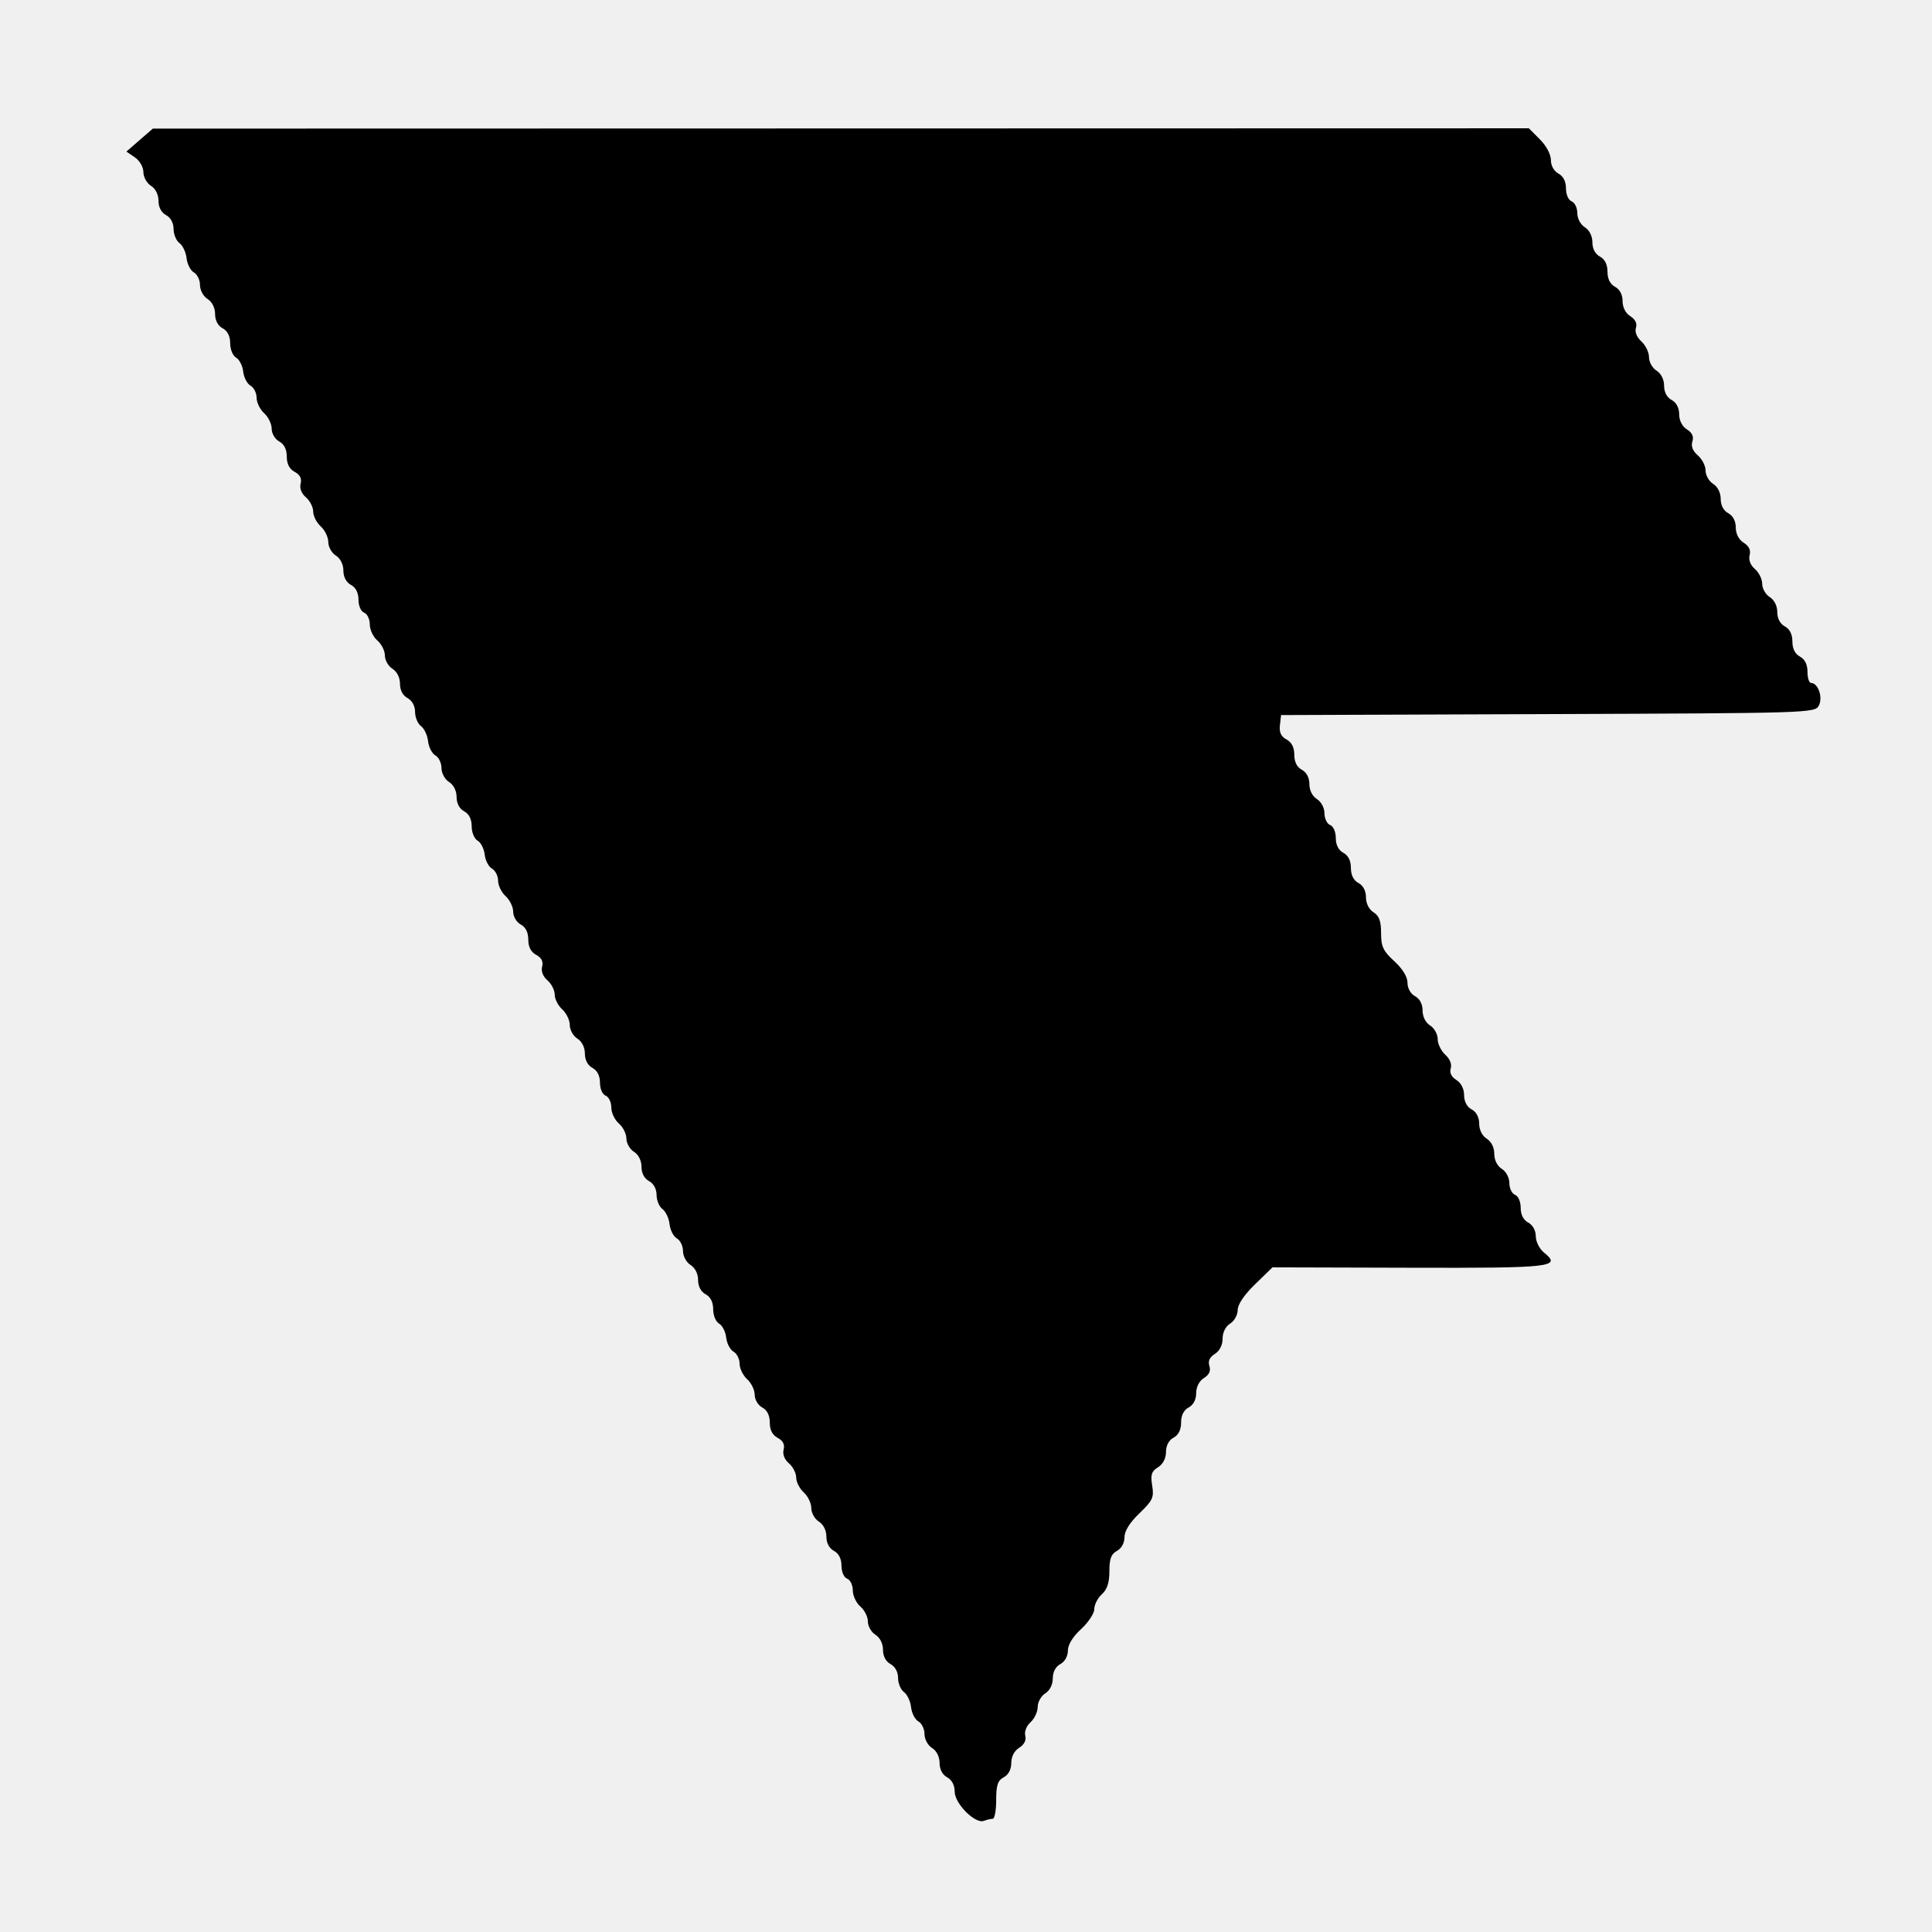
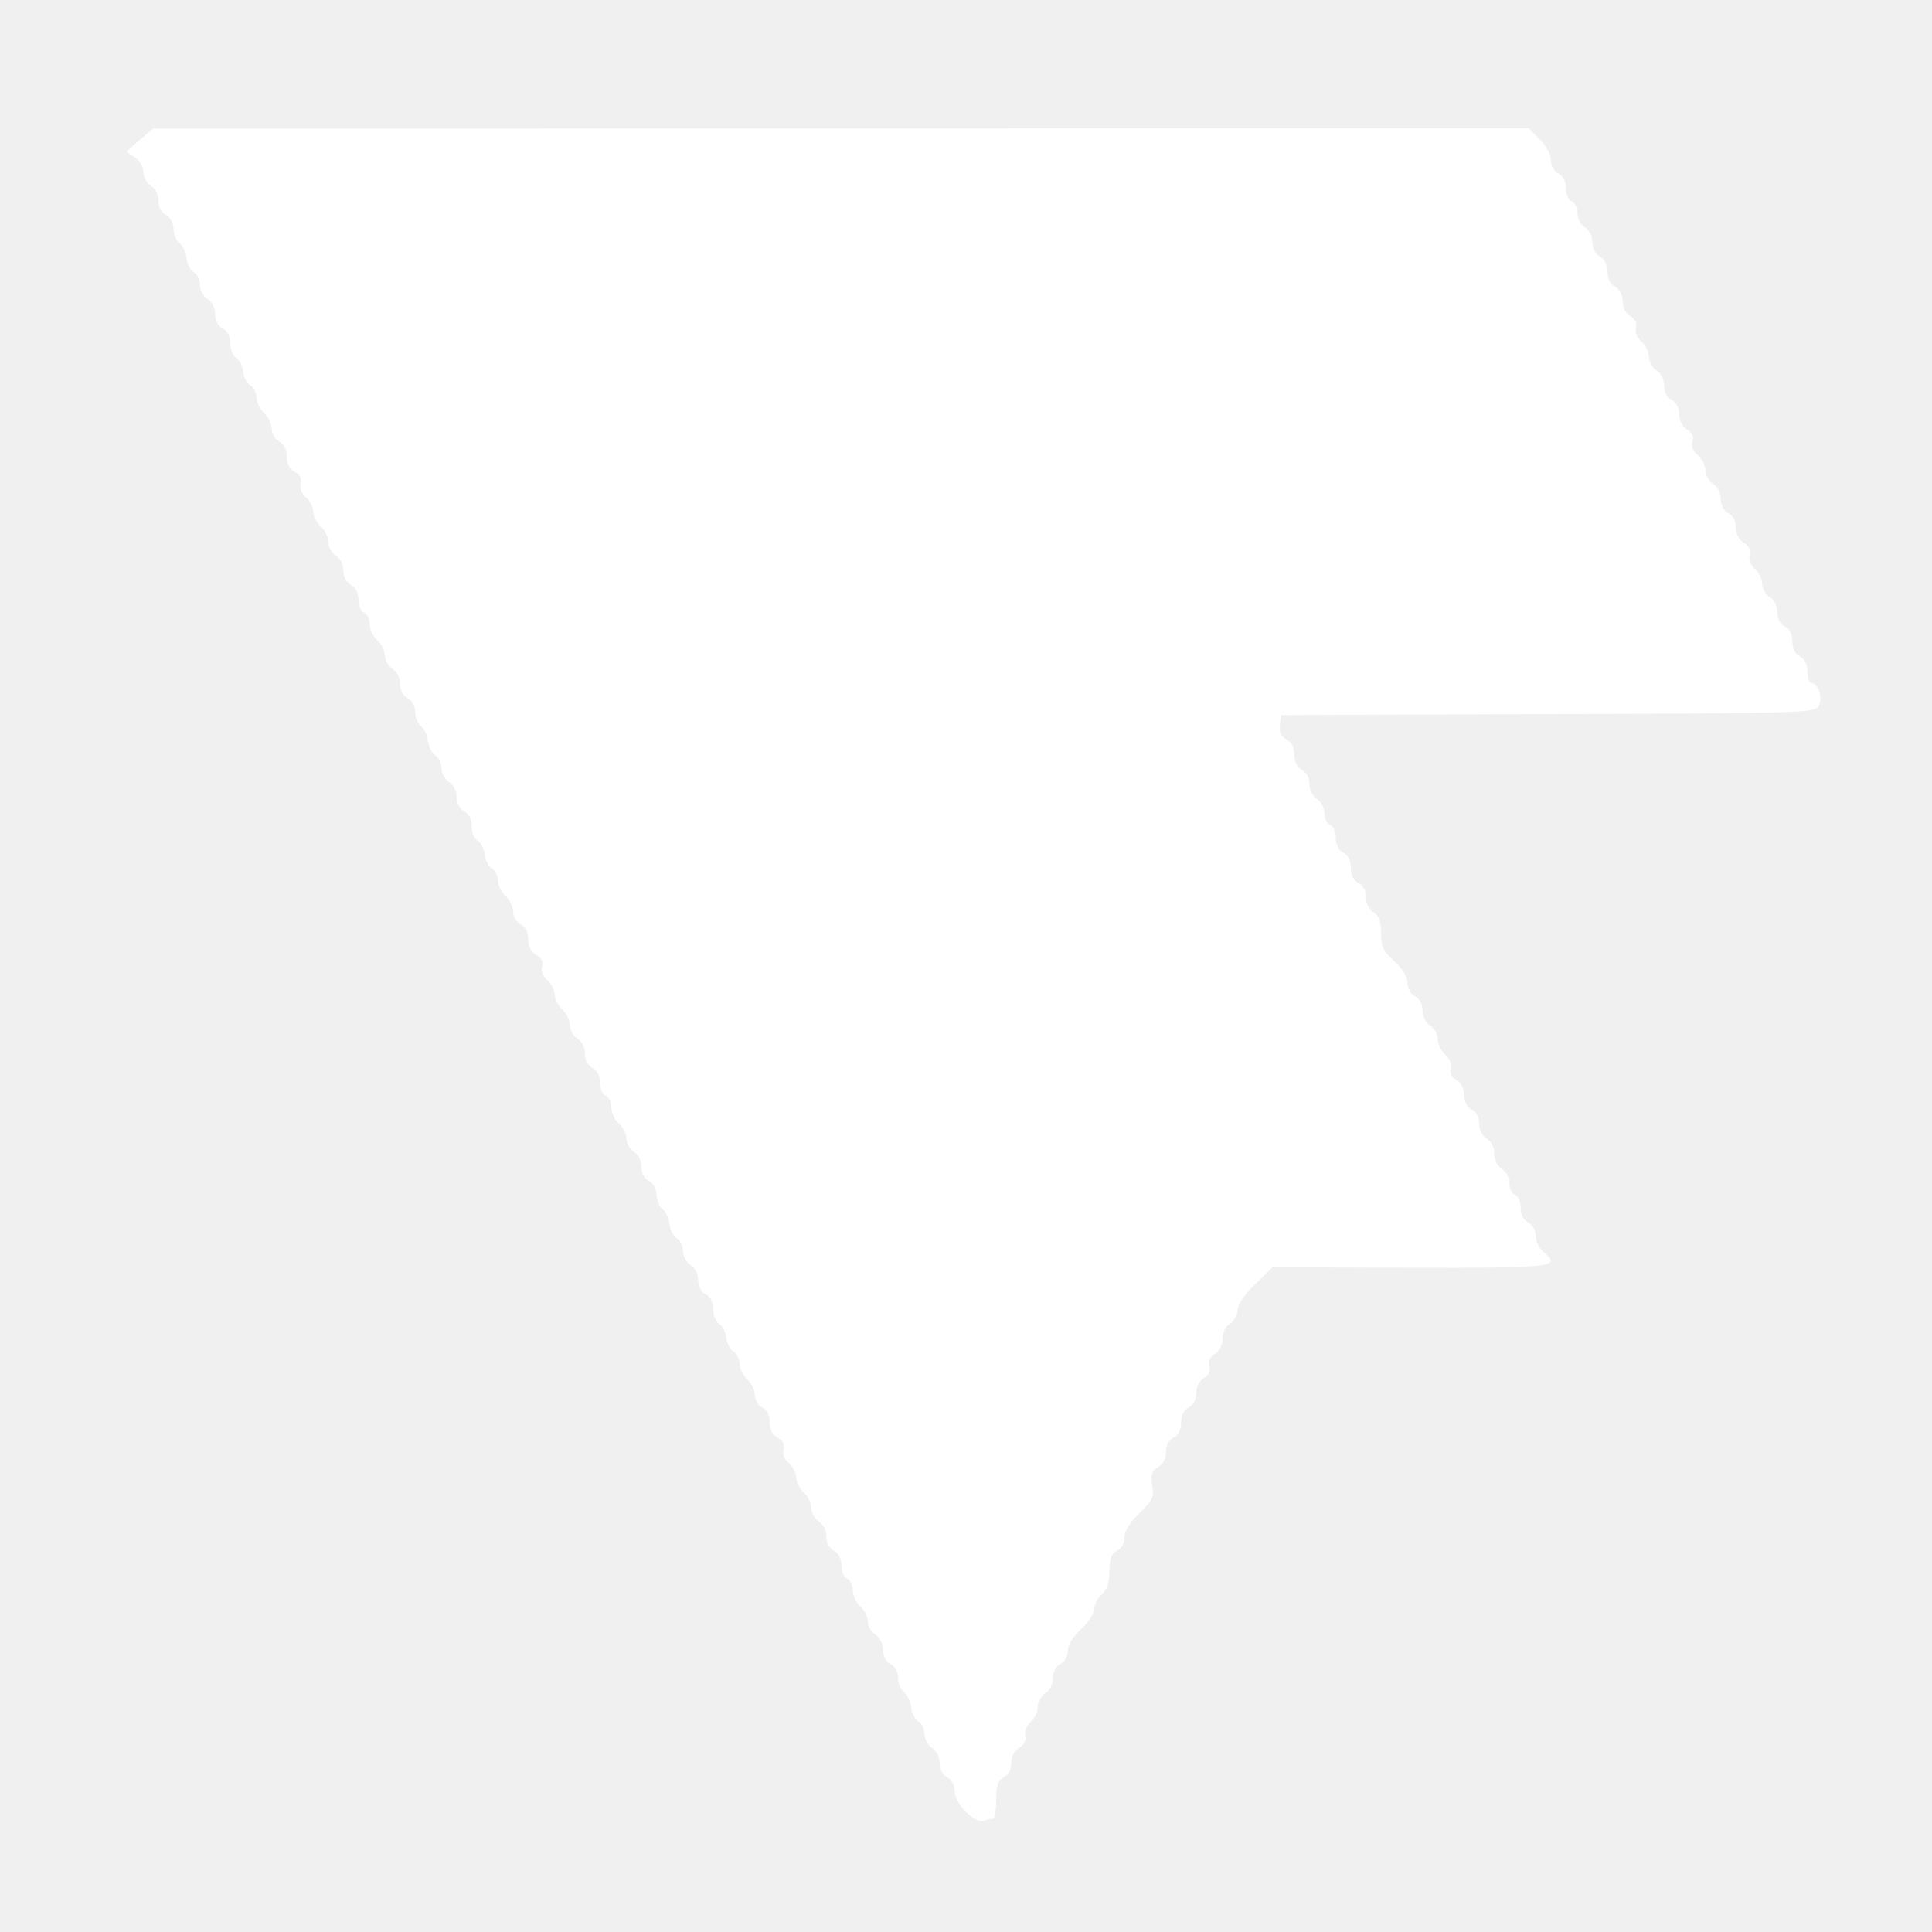
- <svg xmlns="http://www.w3.org/2000/svg" width="512" height="512" viewBox="0 0 512 512" version="1.1">
-   <path d="M 37 37.124 L 33.500 40.167 35.750 41.706 C 37.018 42.572, 38 44.279, 38 45.613 C 38 46.917, 38.900 48.545, 40 49.232 C 41.205 49.985, 42 51.564, 42 53.205 C 42 54.906, 42.751 56.332, 44 57 C 45.214 57.650, 46 59.094, 46 60.675 C 46 62.107, 46.704 63.794, 47.564 64.423 C 48.425 65.052, 49.270 66.853, 49.442 68.426 C 49.615 69.998, 50.486 71.692, 51.378 72.192 C 52.270 72.691, 53 74.198, 53 75.541 C 53 76.900, 53.887 78.537, 55 79.232 C 56.205 79.985, 57 81.564, 57 83.205 C 57 84.906, 57.751 86.332, 59 87 C 60.298 87.695, 61 89.094, 61 90.985 C 61 92.594, 61.703 94.294, 62.569 94.779 C 63.432 95.262, 64.277 96.923, 64.447 98.471 C 64.617 100.018, 65.486 101.692, 66.378 102.192 C 67.270 102.691, 68 104.132, 68 105.395 C 68 106.657, 68.900 108.505, 70 109.500 C 71.100 110.495, 72 112.349, 72 113.620 C 72 114.906, 72.886 116.404, 74 117 C 75.301 117.696, 76 119.094, 76 121 C 76 122.950, 76.700 124.304, 78.094 125.050 C 79.509 125.808, 80.020 126.816, 79.669 128.159 C 79.349 129.383, 79.889 130.780, 81.074 131.796 C 82.133 132.703, 83 134.400, 83 135.567 C 83 136.735, 83.900 138.505, 85 139.500 C 86.100 140.495, 87 142.361, 87 143.647 C 87 144.932, 87.900 146.545, 89 147.232 C 90.205 147.985, 91 149.564, 91 151.205 C 91 152.906, 91.751 154.332, 93 155 C 94.284 155.687, 95 157.094, 95 158.928 C 95 160.546, 95.651 162.036, 96.500 162.362 C 97.325 162.678, 98 164.081, 98 165.478 C 98 166.876, 98.900 168.790, 100 169.732 C 101.100 170.674, 102 172.466, 102 173.714 C 102 174.962, 102.900 176.545, 104 177.232 C 105.205 177.985, 106 179.564, 106 181.205 C 106 182.906, 106.751 184.332, 108 185 C 109.214 185.650, 110 187.094, 110 188.675 C 110 190.107, 110.704 191.794, 111.564 192.423 C 112.425 193.052, 113.270 194.853, 113.442 196.426 C 113.615 197.998, 114.486 199.692, 115.378 200.192 C 116.270 200.691, 117 202.198, 117 203.541 C 117 204.900, 117.887 206.537, 119 207.232 C 120.205 207.985, 121 209.564, 121 211.205 C 121 212.906, 121.751 214.332, 123 215 C 124.298 215.695, 125 217.094, 125 218.985 C 125 220.594, 125.703 222.294, 126.569 222.779 C 127.432 223.262, 128.277 224.923, 128.447 226.471 C 128.617 228.018, 129.486 229.692, 130.378 230.192 C 131.270 230.691, 132 232.132, 132 233.395 C 132 234.657, 132.900 236.505, 134 237.500 C 135.100 238.495, 136 240.349, 136 241.620 C 136 242.906, 136.886 244.404, 138 245 C 139.301 245.696, 140 247.094, 140 249 C 140 250.950, 140.700 252.304, 142.094 253.050 C 143.509 253.808, 144.020 254.816, 143.669 256.159 C 143.349 257.383, 143.889 258.780, 145.074 259.796 C 146.133 260.703, 147 262.400, 147 263.567 C 147 264.735, 147.900 266.505, 149 267.500 C 150.100 268.495, 151 270.361, 151 271.647 C 151 272.932, 151.900 274.545, 153 275.232 C 154.205 275.985, 155 277.564, 155 279.205 C 155 280.906, 155.751 282.332, 157 283 C 158.284 283.687, 159 285.094, 159 286.928 C 159 288.546, 159.651 290.036, 160.500 290.362 C 161.325 290.678, 162 292.081, 162 293.478 C 162 294.876, 162.900 296.790, 164 297.732 C 165.100 298.674, 166 300.466, 166 301.714 C 166 302.962, 166.900 304.545, 168 305.232 C 169.205 305.985, 170 307.564, 170 309.205 C 170 310.906, 170.751 312.332, 172 313 C 173.214 313.650, 174 315.094, 174 316.675 C 174 318.107, 174.704 319.794, 175.564 320.423 C 176.425 321.052, 177.270 322.853, 177.442 324.426 C 177.615 325.998, 178.486 327.692, 179.378 328.192 C 180.270 328.691, 181 330.198, 181 331.541 C 181 332.900, 181.887 334.537, 183 335.232 C 184.205 335.985, 185 337.564, 185 339.205 C 185 340.906, 185.751 342.332, 187 343 C 188.298 343.695, 189 345.094, 189 346.985 C 189 348.594, 189.703 350.294, 190.569 350.779 C 191.432 351.262, 192.277 352.923, 192.447 354.471 C 192.617 356.018, 193.486 357.692, 194.378 358.192 C 195.270 358.691, 196 360.132, 196 361.395 C 196 362.657, 196.900 364.505, 198 365.500 C 199.100 366.495, 200 368.349, 200 369.620 C 200 370.906, 200.886 372.404, 202 373 C 203.301 373.696, 204 375.094, 204 377 C 204 378.950, 204.700 380.304, 206.094 381.050 C 207.509 381.808, 208.020 382.816, 207.669 384.159 C 207.349 385.383, 207.889 386.780, 209.074 387.796 C 210.133 388.703, 211 390.400, 211 391.567 C 211 392.735, 211.900 394.505, 213 395.500 C 214.100 396.495, 215 398.361, 215 399.647 C 215 400.932, 215.900 402.545, 217 403.232 C 218.205 403.985, 219 405.564, 219 407.205 C 219 408.906, 219.751 410.332, 221 411 C 222.284 411.687, 223 413.094, 223 414.928 C 223 416.546, 223.651 418.036, 224.500 418.362 C 225.325 418.678, 226 420.081, 226 421.478 C 226 422.876, 226.900 424.790, 228 425.732 C 229.100 426.674, 230 428.466, 230 429.714 C 230 430.962, 230.900 432.545, 232 433.232 C 233.205 433.985, 234 435.564, 234 437.205 C 234 438.906, 234.751 440.332, 236 441 C 237.214 441.650, 238 443.094, 238 444.675 C 238 446.107, 238.704 447.794, 239.564 448.423 C 240.425 449.052, 241.270 450.853, 241.442 452.426 C 241.615 453.998, 242.486 455.692, 243.378 456.192 C 244.270 456.691, 245 458.198, 245 459.541 C 245 460.900, 245.887 462.537, 247 463.232 C 248.205 463.985, 249 465.564, 249 467.205 C 249 468.906, 249.751 470.332, 251 471 C 252.254 471.671, 253 473.094, 253 474.812 C 253 477.979, 258.449 483.426, 260.738 482.547 C 261.522 482.246, 262.577 482, 263.082 482 C 263.587 482, 264 479.766, 264 477.035 C 264 473.094, 264.412 471.850, 266 471 C 267.249 470.332, 268 468.906, 268 467.205 C 268 465.522, 268.801 463.981, 270.098 463.171 C 271.430 462.339, 272.018 461.176, 271.707 459.987 C 271.425 458.910, 272.022 457.386, 273.108 456.402 C 274.149 455.460, 275 453.639, 275 452.353 C 275 451.068, 275.900 449.455, 277 448.768 C 278.205 448.015, 279 446.436, 279 444.795 C 279 443.094, 279.751 441.668, 281 441 C 282.180 440.369, 283 438.906, 283 437.434 C 283 435.860, 284.293 433.752, 286.500 431.726 C 288.425 429.959, 290 427.568, 290 426.412 C 290 425.256, 290.900 423.495, 292 422.500 C 293.411 421.223, 294 419.420, 294 416.380 C 294 413.094, 294.475 411.816, 296 411 C 297.195 410.360, 298 408.906, 298 407.386 C 298 405.731, 299.381 403.516, 301.957 401.042 C 305.484 397.652, 305.851 396.857, 305.339 393.702 C 304.871 390.815, 305.155 389.920, 306.882 388.841 C 308.197 388.020, 309 386.486, 309 384.795 C 309 383.094, 309.751 381.668, 311 381 C 312.301 380.304, 313 378.906, 313 377 C 313 375.094, 313.699 373.696, 315 373 C 316.249 372.332, 317 370.906, 317 369.205 C 317 367.540, 317.799 365.982, 319.054 365.198 C 320.444 364.330, 320.911 363.296, 320.500 362 C 320.089 360.704, 320.556 359.670, 321.946 358.802 C 323.209 358.013, 324 356.460, 324 354.768 C 324 353.100, 324.787 351.525, 326 350.768 C 327.100 350.081, 328 348.462, 328 347.170 C 328 345.693, 329.710 343.159, 332.610 340.342 L 337.219 335.862 373.531 335.963 C 411.524 336.069, 413.936 335.796, 409.159 331.928 C 407.967 330.962, 407 329.036, 407 327.625 C 407 326.094, 406.199 324.642, 405 324 C 403.716 323.313, 403 321.906, 403 320.072 C 403 318.454, 402.349 316.964, 401.500 316.638 C 400.675 316.322, 400 314.927, 400 313.540 C 400 312.100, 399.141 310.481, 398 309.768 C 396.787 309.011, 396 307.436, 396 305.768 C 396 304.100, 395.213 302.525, 394 301.768 C 392.795 301.015, 392 299.436, 392 297.795 C 392 296.094, 391.249 294.668, 390 294 C 388.751 293.332, 388 291.906, 388 290.205 C 388 288.540, 387.201 286.982, 385.946 286.198 C 384.624 285.373, 384.095 284.277, 384.460 283.126 C 384.805 282.040, 384.236 280.619, 383.014 279.513 C 381.906 278.510, 381 276.639, 381 275.353 C 381 274.068, 380.100 272.455, 379 271.768 C 377.795 271.015, 377 269.436, 377 267.795 C 377 266.094, 376.249 264.668, 375 264 C 373.820 263.369, 373 261.906, 373 260.434 C 373 258.860, 371.707 256.752, 369.500 254.726 C 366.553 252.022, 366 250.842, 366 247.265 C 366 244.100, 365.490 242.699, 364 241.768 C 362.795 241.015, 362 239.436, 362 237.795 C 362 236.094, 361.249 234.668, 360 234 C 358.699 233.304, 358 231.906, 358 230 C 358 228.094, 357.301 226.696, 356 226 C 354.716 225.313, 354 223.906, 354 222.072 C 354 220.454, 353.349 218.964, 352.500 218.638 C 351.675 218.322, 351 216.927, 351 215.540 C 351 214.100, 350.141 212.481, 349 211.768 C 347.795 211.015, 347 209.436, 347 207.795 C 347 206.094, 346.249 204.668, 345 204 C 343.699 203.304, 343 201.906, 343 200 C 343 198.065, 342.300 196.696, 340.940 195.968 C 339.489 195.191, 338.972 194.073, 339.190 192.183 L 339.500 189.500 410.218 189.243 C 479.700 188.991, 480.955 188.952, 482.004 186.993 C 483.142 184.866, 481.827 181, 479.965 181 C 479.434 181, 479 179.666, 479 178.035 C 479 176.094, 478.310 174.701, 477 174 C 475.699 173.304, 475 171.906, 475 170 C 475 168.094, 474.301 166.696, 473 166 C 471.751 165.332, 471 163.906, 471 162.205 C 471 160.564, 470.205 158.985, 469 158.232 C 467.900 157.545, 467 155.962, 467 154.714 C 467 153.466, 466.133 151.703, 465.074 150.796 C 463.881 149.774, 463.348 148.385, 463.673 147.143 C 464.022 145.807, 463.498 144.703, 462.098 143.829 C 460.801 143.019, 460 141.478, 460 139.795 C 460 138.094, 459.249 136.668, 458 136 C 456.751 135.332, 456 133.906, 456 132.205 C 456 130.564, 455.205 128.985, 454 128.232 C 452.900 127.545, 452 125.962, 452 124.714 C 452 123.466, 451.075 121.653, 449.945 120.685 C 448.603 119.536, 448.101 118.257, 448.499 117.005 C 448.912 115.703, 448.446 114.671, 447.054 113.802 C 445.799 113.018, 445 111.460, 445 109.795 C 445 108.094, 444.249 106.668, 443 106 C 441.751 105.332, 441 103.906, 441 102.205 C 441 100.564, 440.205 98.985, 439 98.232 C 437.900 97.545, 437 95.932, 437 94.647 C 437 93.361, 436.094 91.490, 434.986 90.487 C 433.764 89.381, 433.195 87.960, 433.540 86.874 C 433.905 85.723, 433.376 84.627, 432.054 83.802 C 430.799 83.018, 430 81.460, 430 79.795 C 430 78.094, 429.249 76.668, 428 76 C 426.699 75.304, 426 73.906, 426 72 C 426 70.094, 425.301 68.696, 424 68 C 422.751 67.332, 422 65.906, 422 64.205 C 422 62.564, 421.205 60.985, 420 60.232 C 418.859 59.519, 418 57.900, 418 56.460 C 418 55.073, 417.325 53.678, 416.500 53.362 C 415.651 53.036, 415 51.546, 415 49.928 C 415 48.094, 414.284 46.687, 413 46 C 411.805 45.361, 411 43.906, 411 42.388 C 411 40.912, 409.774 38.620, 408.077 36.923 L 405.154 34 222.827 34.041 L 40.500 34.081 37 37.124" stroke="none" fill="black" fill-rule="evenodd" />
+ <svg xmlns="http://www.w3.org/2000/svg" viewBox="0 0 512 512">
+   <path d="M 37 37.124 L 33.500 40.167 35.750 41.706 C 37.018 42.572, 38 44.279, 38 45.613 C 38 46.917, 38.900 48.545, 40 49.232 C 41.205 49.985, 42 51.564, 42 53.205 C 42 54.906, 42.751 56.332, 44 57 C 45.214 57.650, 46 59.094, 46 60.675 C 46 62.107, 46.704 63.794, 47.564 64.423 C 48.425 65.052, 49.270 66.853, 49.442 68.426 C 49.615 69.998, 50.486 71.692, 51.378 72.192 C 52.270 72.691, 53 74.198, 53 75.541 C 53 76.900, 53.887 78.537, 55 79.232 C 56.205 79.985, 57 81.564, 57 83.205 C 57 84.906, 57.751 86.332, 59 87 C 60.298 87.695, 61 89.094, 61 90.985 C 61 92.594, 61.703 94.294, 62.569 94.779 C 63.432 95.262, 64.277 96.923, 64.447 98.471 C 64.617 100.018, 65.486 101.692, 66.378 102.192 C 67.270 102.691, 68 104.132, 68 105.395 C 68 106.657, 68.900 108.505, 70 109.500 C 71.100 110.495, 72 112.349, 72 113.620 C 72 114.906, 72.886 116.404, 74 117 C 75.301 117.696, 76 119.094, 76 121 C 76 122.950, 76.700 124.304, 78.094 125.050 C 79.509 125.808, 80.020 126.816, 79.669 128.159 C 79.349 129.383, 79.889 130.780, 81.074 131.796 C 82.133 132.703, 83 134.400, 83 135.567 C 83 136.735, 83.900 138.505, 85 139.500 C 86.100 140.495, 87 142.361, 87 143.647 C 87 144.932, 87.900 146.545, 89 147.232 C 90.205 147.985, 91 149.564, 91 151.205 C 91 152.906, 91.751 154.332, 93 155 C 94.284 155.687, 95 157.094, 95 158.928 C 95 160.546, 95.651 162.036, 96.500 162.362 C 97.325 162.678, 98 164.081, 98 165.478 C 98 166.876, 98.900 168.790, 100 169.732 C 101.100 170.674, 102 172.466, 102 173.714 C 102 174.962, 102.900 176.545, 104 177.232 C 105.205 177.985, 106 179.564, 106 181.205 C 106 182.906, 106.751 184.332, 108 185 C 109.214 185.650, 110 187.094, 110 188.675 C 110 190.107, 110.704 191.794, 111.564 192.423 C 112.425 193.052, 113.270 194.853, 113.442 196.426 C 113.615 197.998, 114.486 199.692, 115.378 200.192 C 116.270 200.691, 117 202.198, 117 203.541 C 117 204.900, 117.887 206.537, 119 207.232 C 120.205 207.985, 121 209.564, 121 211.205 C 121 212.906, 121.751 214.332, 123 215 C 124.298 215.695, 125 217.094, 125 218.985 C 125 220.594, 125.703 222.294, 126.569 222.779 C 127.432 223.262, 128.277 224.923, 128.447 226.471 C 128.617 228.018, 129.486 229.692, 130.378 230.192 C 131.270 230.691, 132 232.132, 132 233.395 C 132 234.657, 132.900 236.505, 134 237.500 C 135.100 238.495, 136 240.349, 136 241.620 C 136 242.906, 136.886 244.404, 138 245 C 139.301 245.696, 140 247.094, 140 249 C 140 250.950, 140.700 252.304, 142.094 253.050 C 143.509 253.808, 144.020 254.816, 143.669 256.159 C 143.349 257.383, 143.889 258.780, 145.074 259.796 C 146.133 260.703, 147 262.400, 147 263.567 C 147 264.735, 147.900 266.505, 149 267.500 C 150.100 268.495, 151 270.361, 151 271.647 C 151 272.932, 151.900 274.545, 153 275.232 C 154.205 275.985, 155 277.564, 155 279.205 C 155 280.906, 155.751 282.332, 157 283 C 158.284 283.687, 159 285.094, 159 286.928 C 159 288.546, 159.651 290.036, 160.500 290.362 C 161.325 290.678, 162 292.081, 162 293.478 C 162 294.876, 162.900 296.790, 164 297.732 C 165.100 298.674, 166 300.466, 166 301.714 C 166 302.962, 166.900 304.545, 168 305.232 C 169.205 305.985, 170 307.564, 170 309.205 C 170 310.906, 170.751 312.332, 172 313 C 173.214 313.650, 174 315.094, 174 316.675 C 174 318.107, 174.704 319.794, 175.564 320.423 C 176.425 321.052, 177.270 322.853, 177.442 324.426 C 177.615 325.998, 178.486 327.692, 179.378 328.192 C 180.270 328.691, 181 330.198, 181 331.541 C 181 332.900, 181.887 334.537, 183 335.232 C 184.205 335.985, 185 337.564, 185 339.205 C 185 340.906, 185.751 342.332, 187 343 C 188.298 343.695, 189 345.094, 189 346.985 C 189 348.594, 189.703 350.294, 190.569 350.779 C 191.432 351.262, 192.277 352.923, 192.447 354.471 C 192.617 356.018, 193.486 357.692, 194.378 358.192 C 195.270 358.691, 196 360.132, 196 361.395 C 196 362.657, 196.900 364.505, 198 365.500 C 199.100 366.495, 200 368.349, 200 369.620 C 200 370.906, 200.886 372.404, 202 373 C 203.301 373.696, 204 375.094, 204 377 C 204 378.950, 204.700 380.304, 206.094 381.050 C 207.509 381.808, 208.020 382.816, 207.669 384.159 C 207.349 385.383, 207.889 386.780, 209.074 387.796 C 210.133 388.703, 211 390.400, 211 391.567 C 211 392.735, 211.900 394.505, 213 395.500 C 214.100 396.495, 215 398.361, 215 399.647 C 215 400.932, 215.900 402.545, 217 403.232 C 218.205 403.985, 219 405.564, 219 407.205 C 219 408.906, 219.751 410.332, 221 411 C 222.284 411.687, 223 413.094, 223 414.928 C 223 416.546, 223.651 418.036, 224.500 418.362 C 225.325 418.678, 226 420.081, 226 421.478 C 226 422.876, 226.900 424.790, 228 425.732 C 229.100 426.674, 230 428.466, 230 429.714 C 230 430.962, 230.900 432.545, 232 433.232 C 233.205 433.985, 234 435.564, 234 437.205 C 234 438.906, 234.751 440.332, 236 441 C 237.214 441.650, 238 443.094, 238 444.675 C 238 446.107, 238.704 447.794, 239.564 448.423 C 240.425 449.052, 241.270 450.853, 241.442 452.426 C 241.615 453.998, 242.486 455.692, 243.378 456.192 C 244.270 456.691, 245 458.198, 245 459.541 C 245 460.900, 245.887 462.537, 247 463.232 C 248.205 463.985, 249 465.564, 249 467.205 C 249 468.906, 249.751 470.332, 251 471 C 252.254 471.671, 253 473.094, 253 474.812 C 253 477.979, 258.449 483.426, 260.738 482.547 C 261.522 482.246, 262.577 482, 263.082 482 C 263.587 482, 264 479.766, 264 477.035 C 264 473.094, 264.412 471.850, 266 471 C 267.249 470.332, 268 468.906, 268 467.205 C 268 465.522, 268.801 463.981, 270.098 463.171 C 271.430 462.339, 272.018 461.176, 271.707 459.987 C 271.425 458.910, 272.022 457.386, 273.108 456.402 C 274.149 455.460, 275 453.639, 275 452.353 C 275 451.068, 275.900 449.455, 277 448.768 C 278.205 448.015, 279 446.436, 279 444.795 C 279 443.094, 279.751 441.668, 281 441 C 282.180 440.369, 283 438.906, 283 437.434 C 283 435.860, 284.293 433.752, 286.500 431.726 C 288.425 429.959, 290 427.568, 290 426.412 C 290 425.256, 290.900 423.495, 292 422.500 C 293.411 421.223, 294 419.420, 294 416.380 C 294 413.094, 294.475 411.816, 296 411 C 297.195 410.360, 298 408.906, 298 407.386 C 298 405.731, 299.381 403.516, 301.957 401.042 C 305.484 397.652, 305.851 396.857, 305.339 393.702 C 304.871 390.815, 305.155 389.920, 306.882 388.841 C 308.197 388.020, 309 386.486, 309 384.795 C 309 383.094, 309.751 381.668, 311 381 C 312.301 380.304, 313 378.906, 313 377 C 313 375.094, 313.699 373.696, 315 373 C 316.249 372.332, 317 370.906, 317 369.205 C 317 367.540, 317.799 365.982, 319.054 365.198 C 320.444 364.330, 320.911 363.296, 320.500 362 C 320.089 360.704, 320.556 359.670, 321.946 358.802 C 323.209 358.013, 324 356.460, 324 354.768 C 324 353.100, 324.787 351.525, 326 350.768 C 327.100 350.081, 328 348.462, 328 347.170 C 328 345.693, 329.710 343.159, 332.610 340.342 L 337.219 335.862 373.531 335.963 C 411.524 336.069, 413.936 335.796, 409.159 331.928 C 407.967 330.962, 407 329.036, 407 327.625 C 407 326.094, 406.199 324.642, 405 324 C 403.716 323.313, 403 321.906, 403 320.072 C 403 318.454, 402.349 316.964, 401.500 316.638 C 400.675 316.322, 400 314.927, 400 313.540 C 400 312.100, 399.141 310.481, 398 309.768 C 396.787 309.011, 396 307.436, 396 305.768 C 396 304.100, 395.213 302.525, 394 301.768 C 392.795 301.015, 392 299.436, 392 297.795 C 392 296.094, 391.249 294.668, 390 294 C 388.751 293.332, 388 291.906, 388 290.205 C 388 288.540, 387.201 286.982, 385.946 286.198 C 384.624 285.373, 384.095 284.277, 384.460 283.126 C 384.805 282.040, 384.236 280.619, 383.014 279.513 C 381.906 278.510, 381 276.639, 381 275.353 C 381 274.068, 380.100 272.455, 379 271.768 C 377.795 271.015, 377 269.436, 377 267.795 C 377 266.094, 376.249 264.668, 375 264 C 373.820 263.369, 373 261.906, 373 260.434 C 373 258.860, 371.707 256.752, 369.500 254.726 C 366.553 252.022, 366 250.842, 366 247.265 C 366 244.100, 365.490 242.699, 364 241.768 C 362.795 241.015, 362 239.436, 362 237.795 C 362 236.094, 361.249 234.668, 360 234 C 358.699 233.304, 358 231.906, 358 230 C 358 228.094, 357.301 226.696, 356 226 C 354.716 225.313, 354 223.906, 354 222.072 C 354 220.454, 353.349 218.964, 352.500 218.638 C 351.675 218.322, 351 216.927, 351 215.540 C 351 214.100, 350.141 212.481, 349 211.768 C 347.795 211.015, 347 209.436, 347 207.795 C 347 206.094, 346.249 204.668, 345 204 C 343.699 203.304, 343 201.906, 343 200 C 343 198.065, 342.300 196.696, 340.940 195.968 C 339.489 195.191, 338.972 194.073, 339.190 192.183 L 339.500 189.500 410.218 189.243 C 479.700 188.991, 480.955 188.952, 482.004 186.993 C 483.142 184.866, 481.827 181, 479.965 181 C 479.434 181, 479 179.666, 479 178.035 C 479 176.094, 478.310 174.701, 477 174 C 475.699 173.304, 475 171.906, 475 170 C 475 168.094, 474.301 166.696, 473 166 C 471.751 165.332, 471 163.906, 471 162.205 C 471 160.564, 470.205 158.985, 469 158.232 C 467.900 157.545, 467 155.962, 467 154.714 C 467 153.466, 466.133 151.703, 465.074 150.796 C 463.881 149.774, 463.348 148.385, 463.673 147.143 C 464.022 145.807, 463.498 144.703, 462.098 143.829 C 460.801 143.019, 460 141.478, 460 139.795 C 460 138.094, 459.249 136.668, 458 136 C 456.751 135.332, 456 133.906, 456 132.205 C 456 130.564, 455.205 128.985, 454 128.232 C 452.900 127.545, 452 125.962, 452 124.714 C 452 123.466, 451.075 121.653, 449.945 120.685 C 448.603 119.536, 448.101 118.257, 448.499 117.005 C 448.912 115.703, 448.446 114.671, 447.054 113.802 C 445.799 113.018, 445 111.460, 445 109.795 C 445 108.094, 444.249 106.668, 443 106 C 441.751 105.332, 441 103.906, 441 102.205 C 441 100.564, 440.205 98.985, 439 98.232 C 437.900 97.545, 437 95.932, 437 94.647 C 437 93.361, 436.094 91.490, 434.986 90.487 C 433.764 89.381, 433.195 87.960, 433.540 86.874 C 433.905 85.723, 433.376 84.627, 432.054 83.802 C 430.799 83.018, 430 81.460, 430 79.795 C 430 78.094, 429.249 76.668, 428 76 C 426.699 75.304, 426 73.906, 426 72 C 426 70.094, 425.301 68.696, 424 68 C 422.751 67.332, 422 65.906, 422 64.205 C 422 62.564, 421.205 60.985, 420 60.232 C 418.859 59.519, 418 57.900, 418 56.460 C 418 55.073, 417.325 53.678, 416.500 53.362 C 415.651 53.036, 415 51.546, 415 49.928 C 415 48.094, 414.284 46.687, 413 46 C 411.805 45.361, 411 43.906, 411 42.388 C 411 40.912, 409.774 38.620, 408.077 36.923 L 405.154 34 222.827 34.041 L 40.500 34.081 37 37.124" fill="#ffffff" fill-rule="evenodd" />
</svg>
